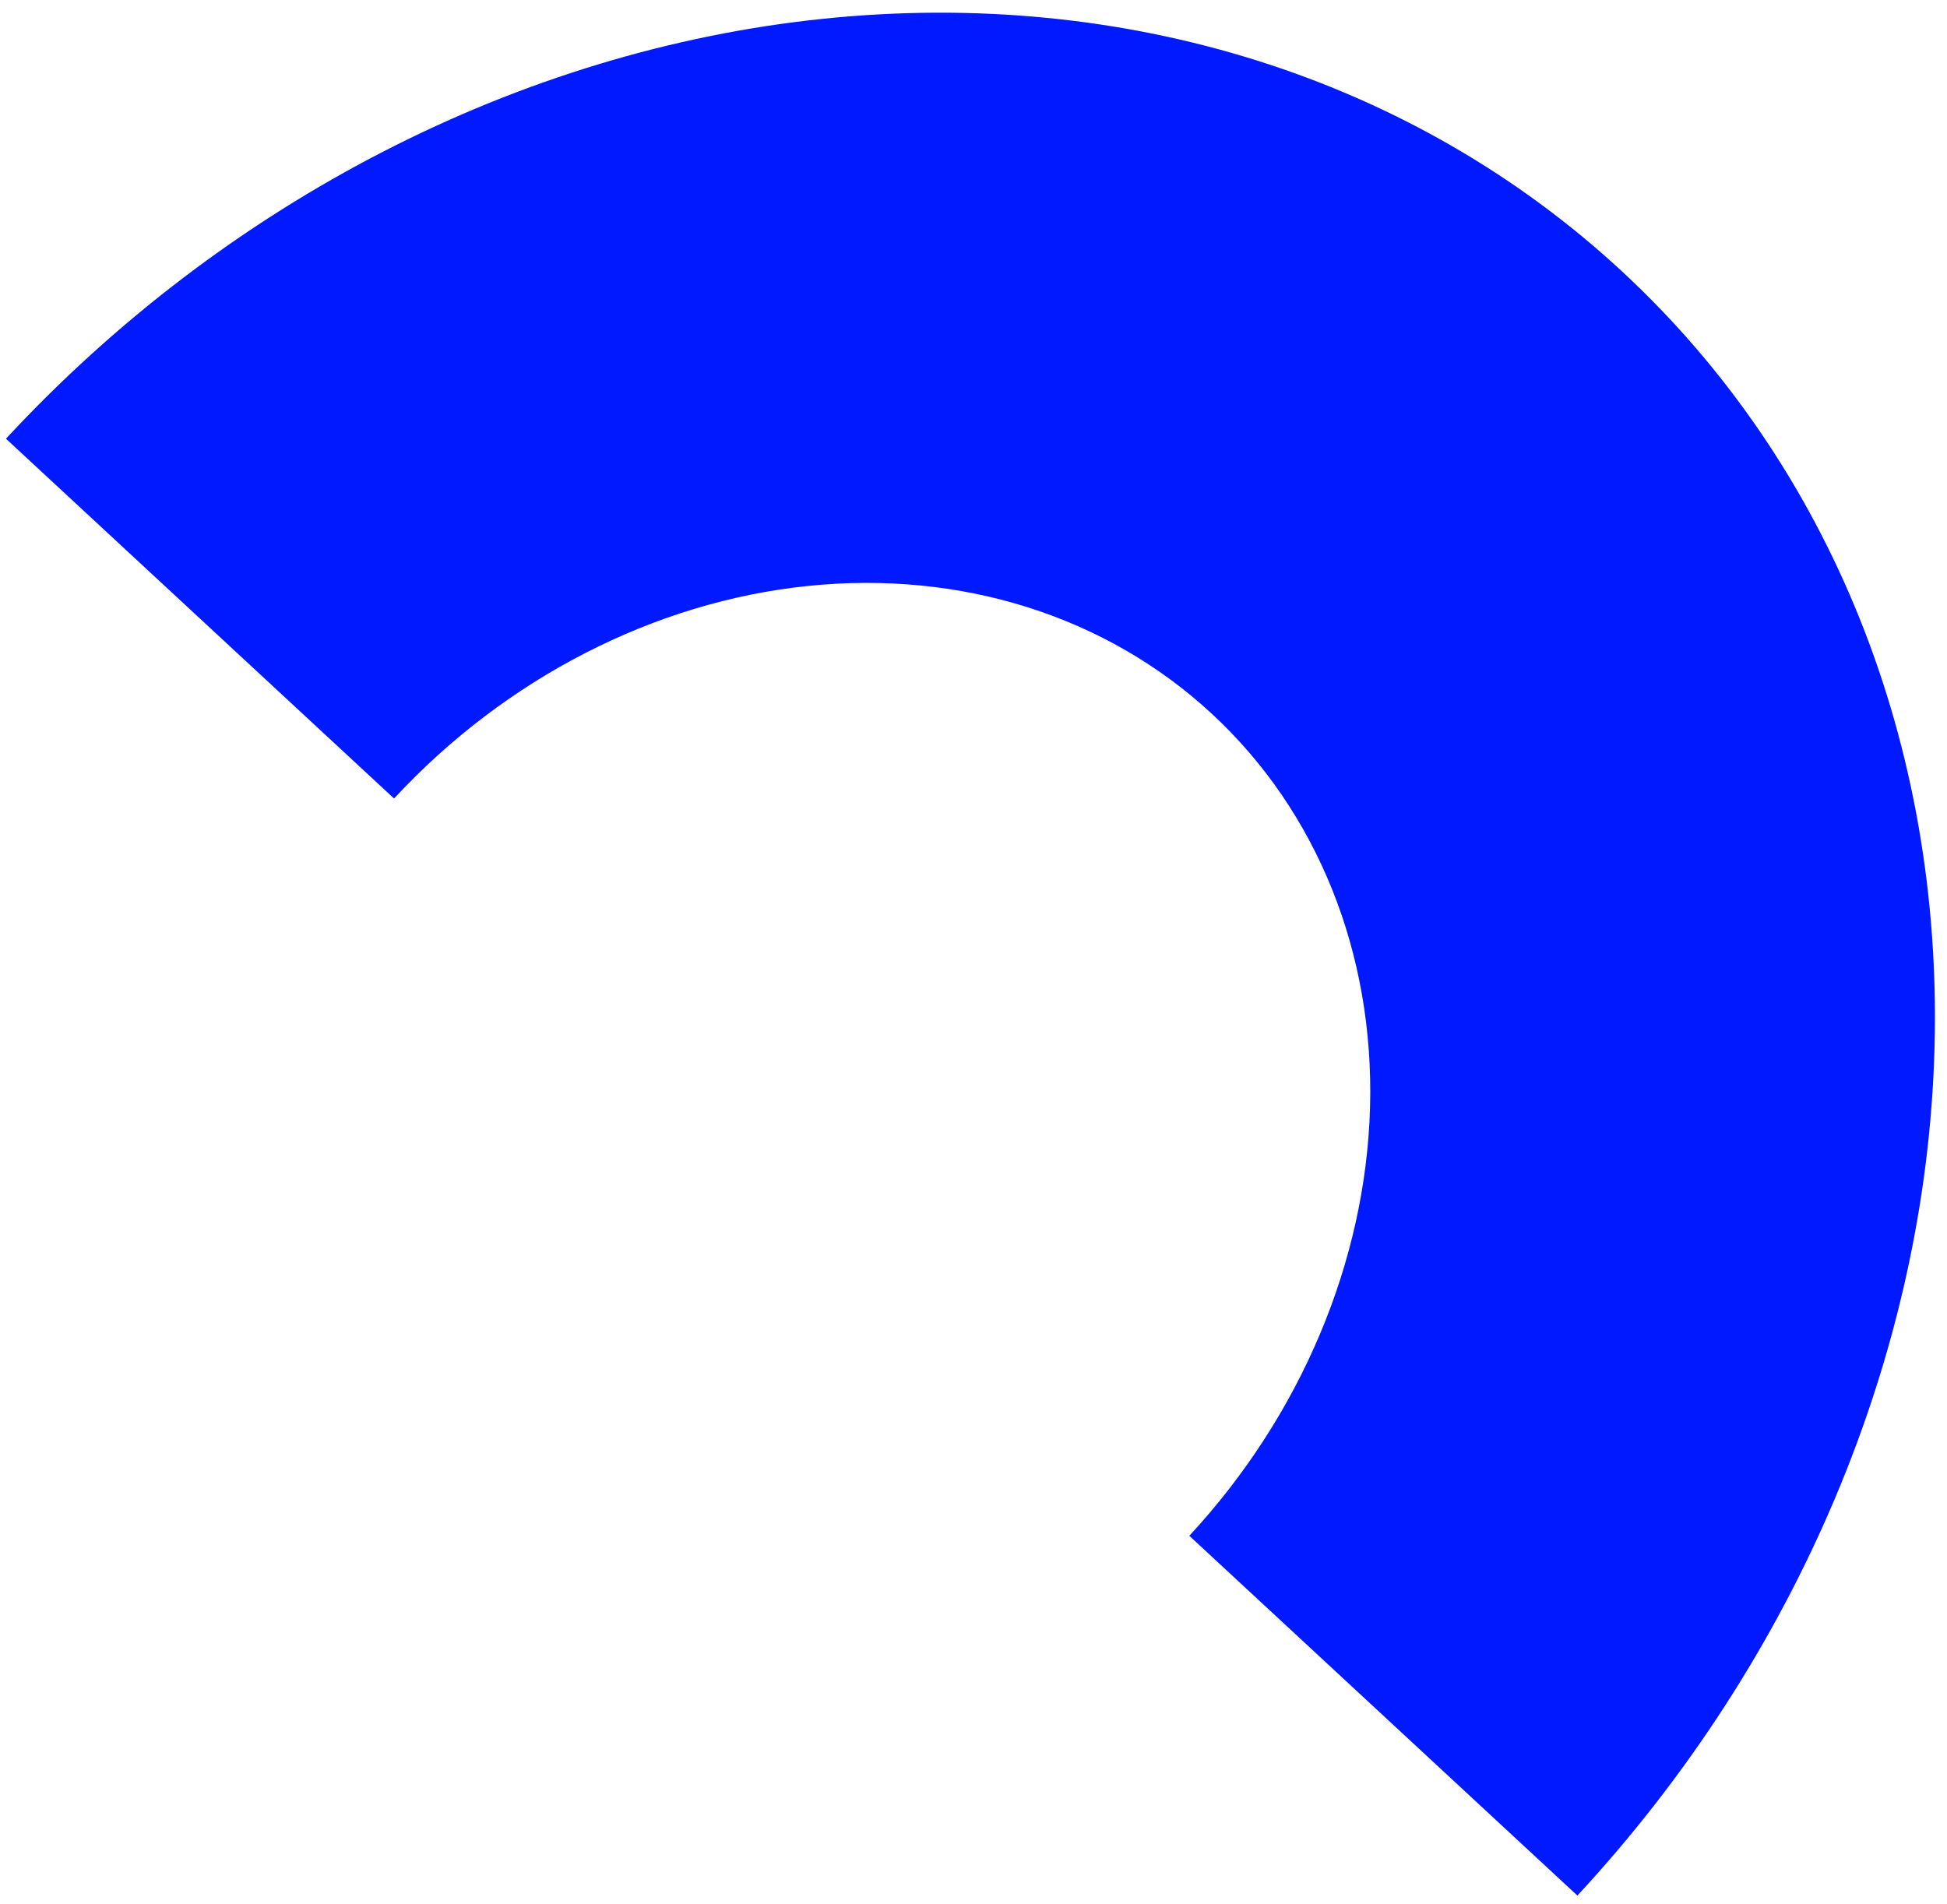
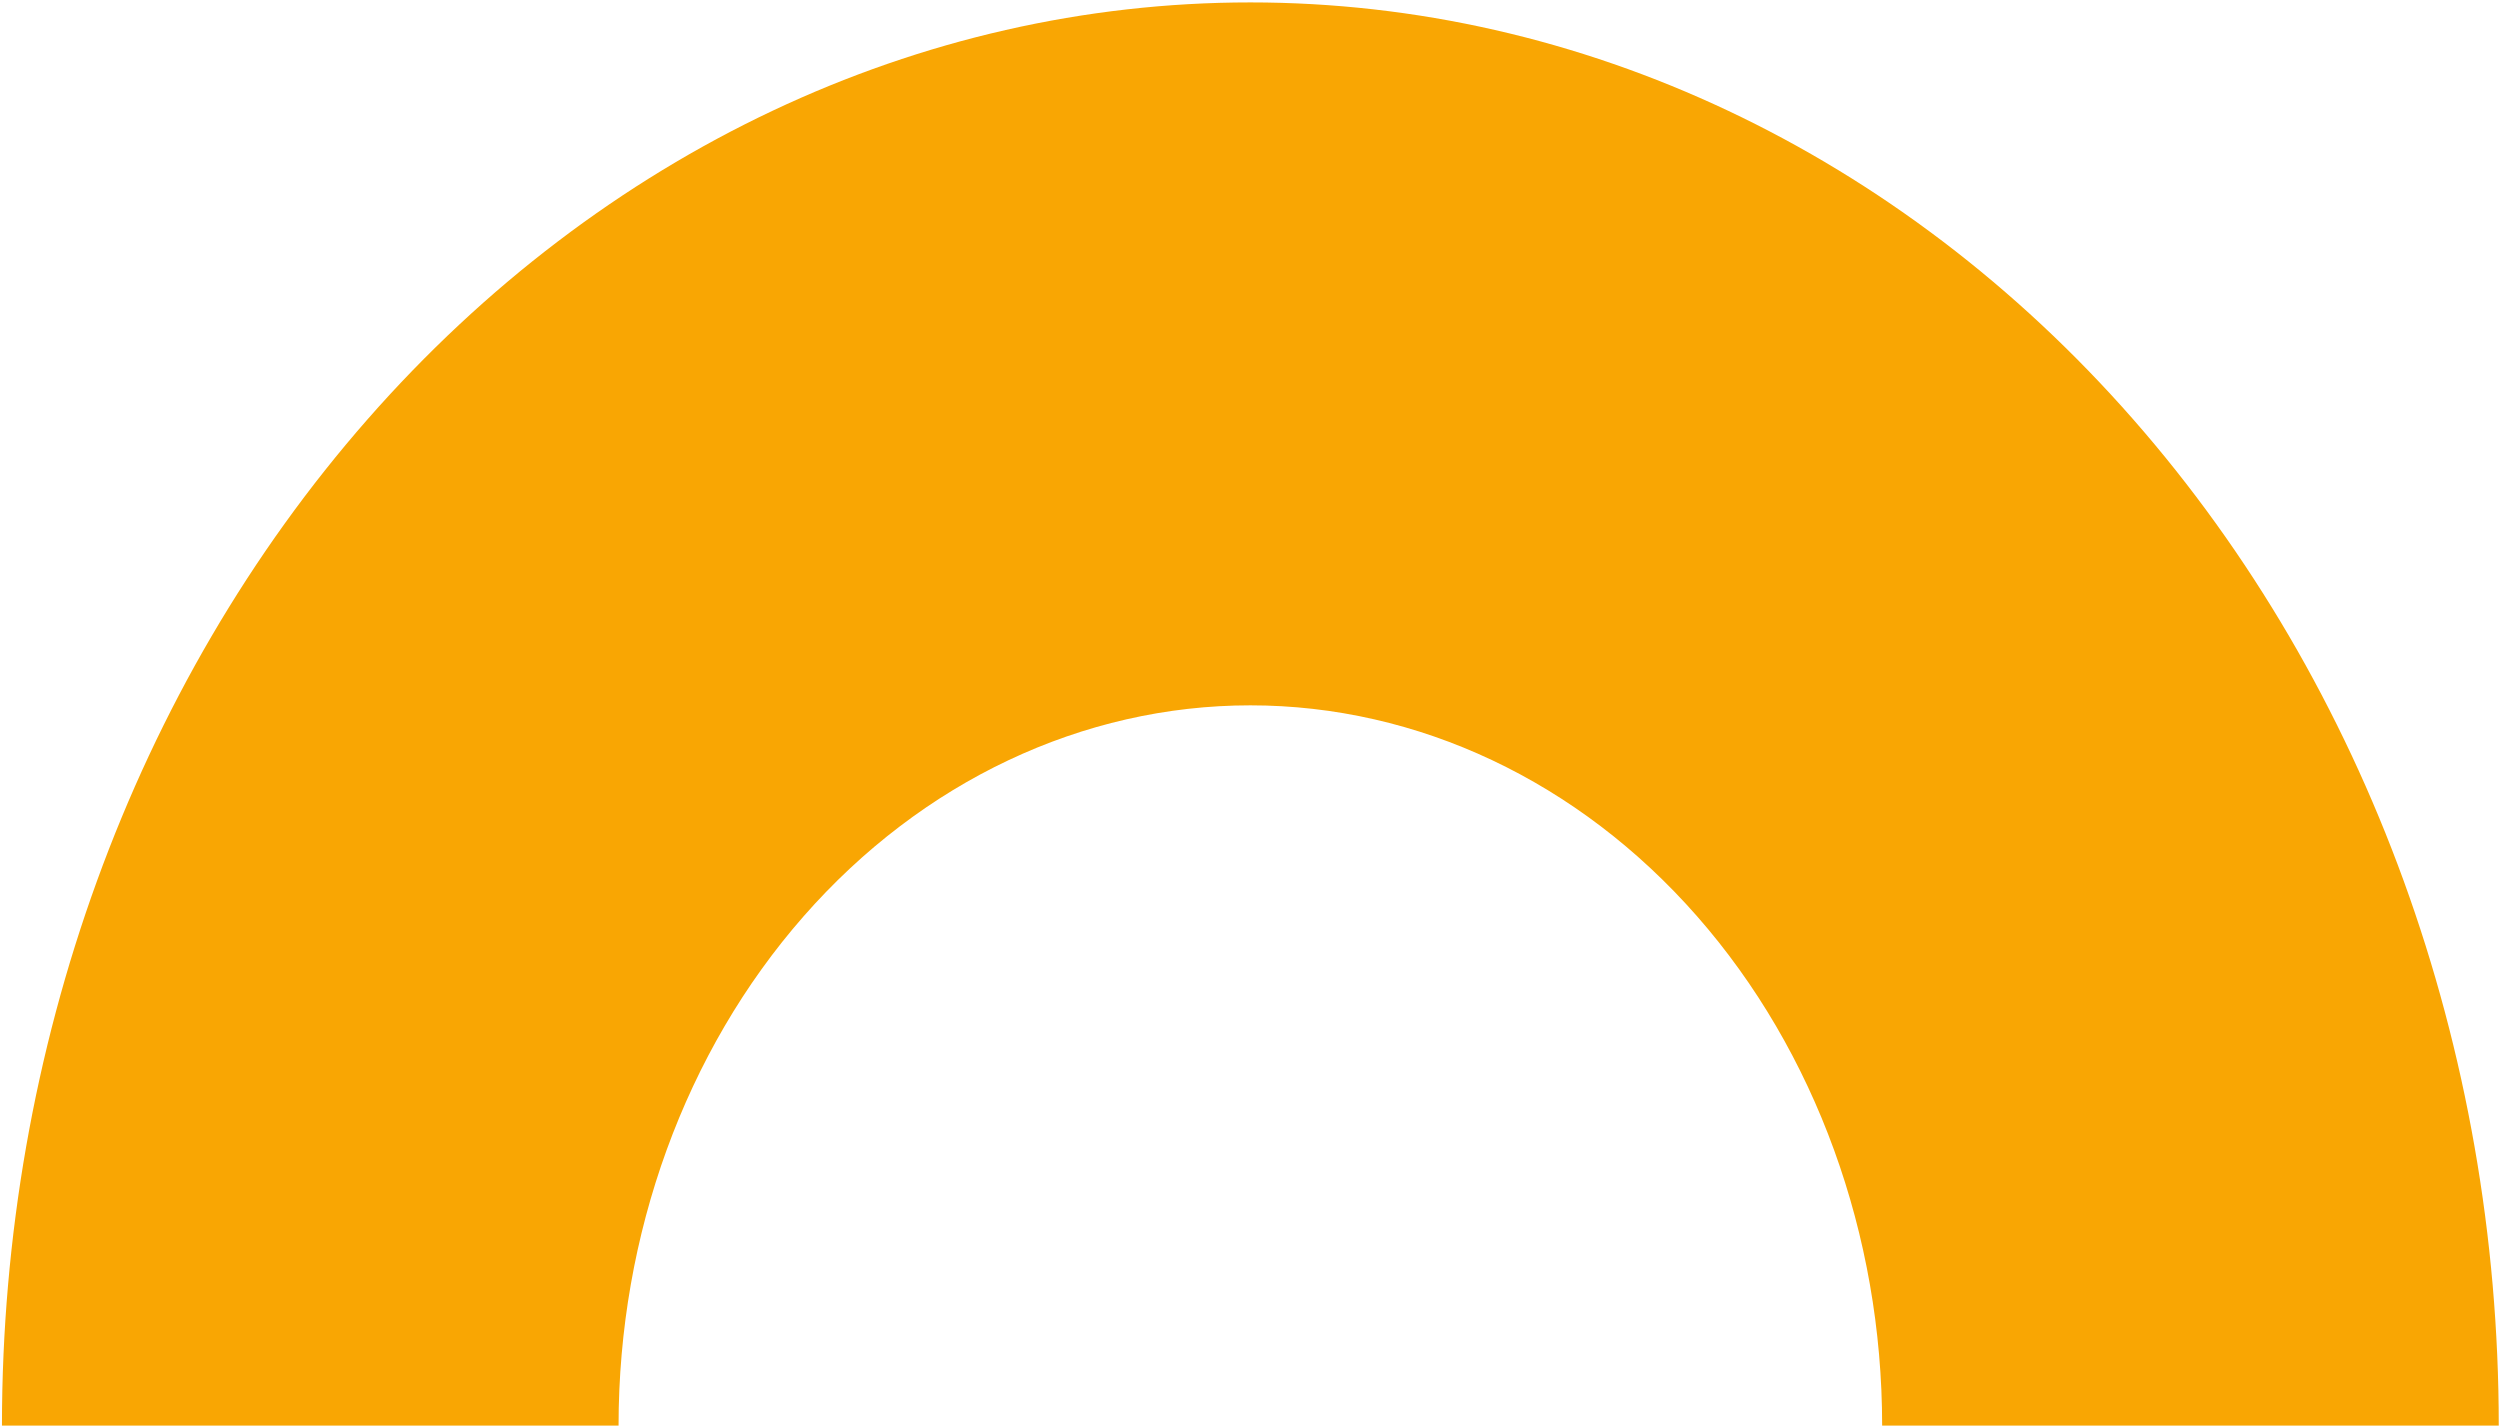
- <svg xmlns="http://www.w3.org/2000/svg" width="588" height="575" viewBox="0 0 588 575" fill="none">
-   <mask id="mask0" mask-type="alpha" maskUnits="userSpaceOnUse" x="0" y="0" width="588" height="575">
-     <rect width="588" height="575" fill="#C4C4C4" />
-   </mask>
-   <g mask="url(#mask0)">
-     <path d="M476.38 572.516C542.897 500.773 581.69 408.789 584.224 316.801C586.759 224.812 552.827 140.353 489.894 82.004C426.961 23.656 340.182 -3.804 248.647 5.667C157.112 15.139 68.32 60.764 1.802 132.507L119.004 241.171C152.667 204.864 197.603 181.773 243.927 176.98C290.251 172.187 334.169 186.084 366.018 215.613C397.867 245.142 415.039 287.885 413.756 334.439C412.474 380.993 392.842 427.544 359.179 463.852L476.38 572.516Z" fill="#0019FF" />
-   </g>
+ <svg xmlns="http://www.w3.org/2000/svg" width="648" height="370" viewBox="0 0 648 370" fill="none">
+   <path d="M647.678 369.511C647.678 271.677 613.586 177.849 552.902 108.67C492.218 39.491 409.912 0.626 324.092 0.626C238.272 0.626 155.966 39.49 95.282 108.67C34.598 177.849 0.506 271.677 0.506 369.511L160.331 369.511C160.331 319.999 177.584 272.515 208.296 237.504C239.007 202.494 280.66 182.825 324.092 182.825C367.524 182.825 409.177 202.494 439.888 237.504C470.599 272.515 487.853 319.999 487.853 369.511H647.678Z" fill="#F9A603" />
</svg>
